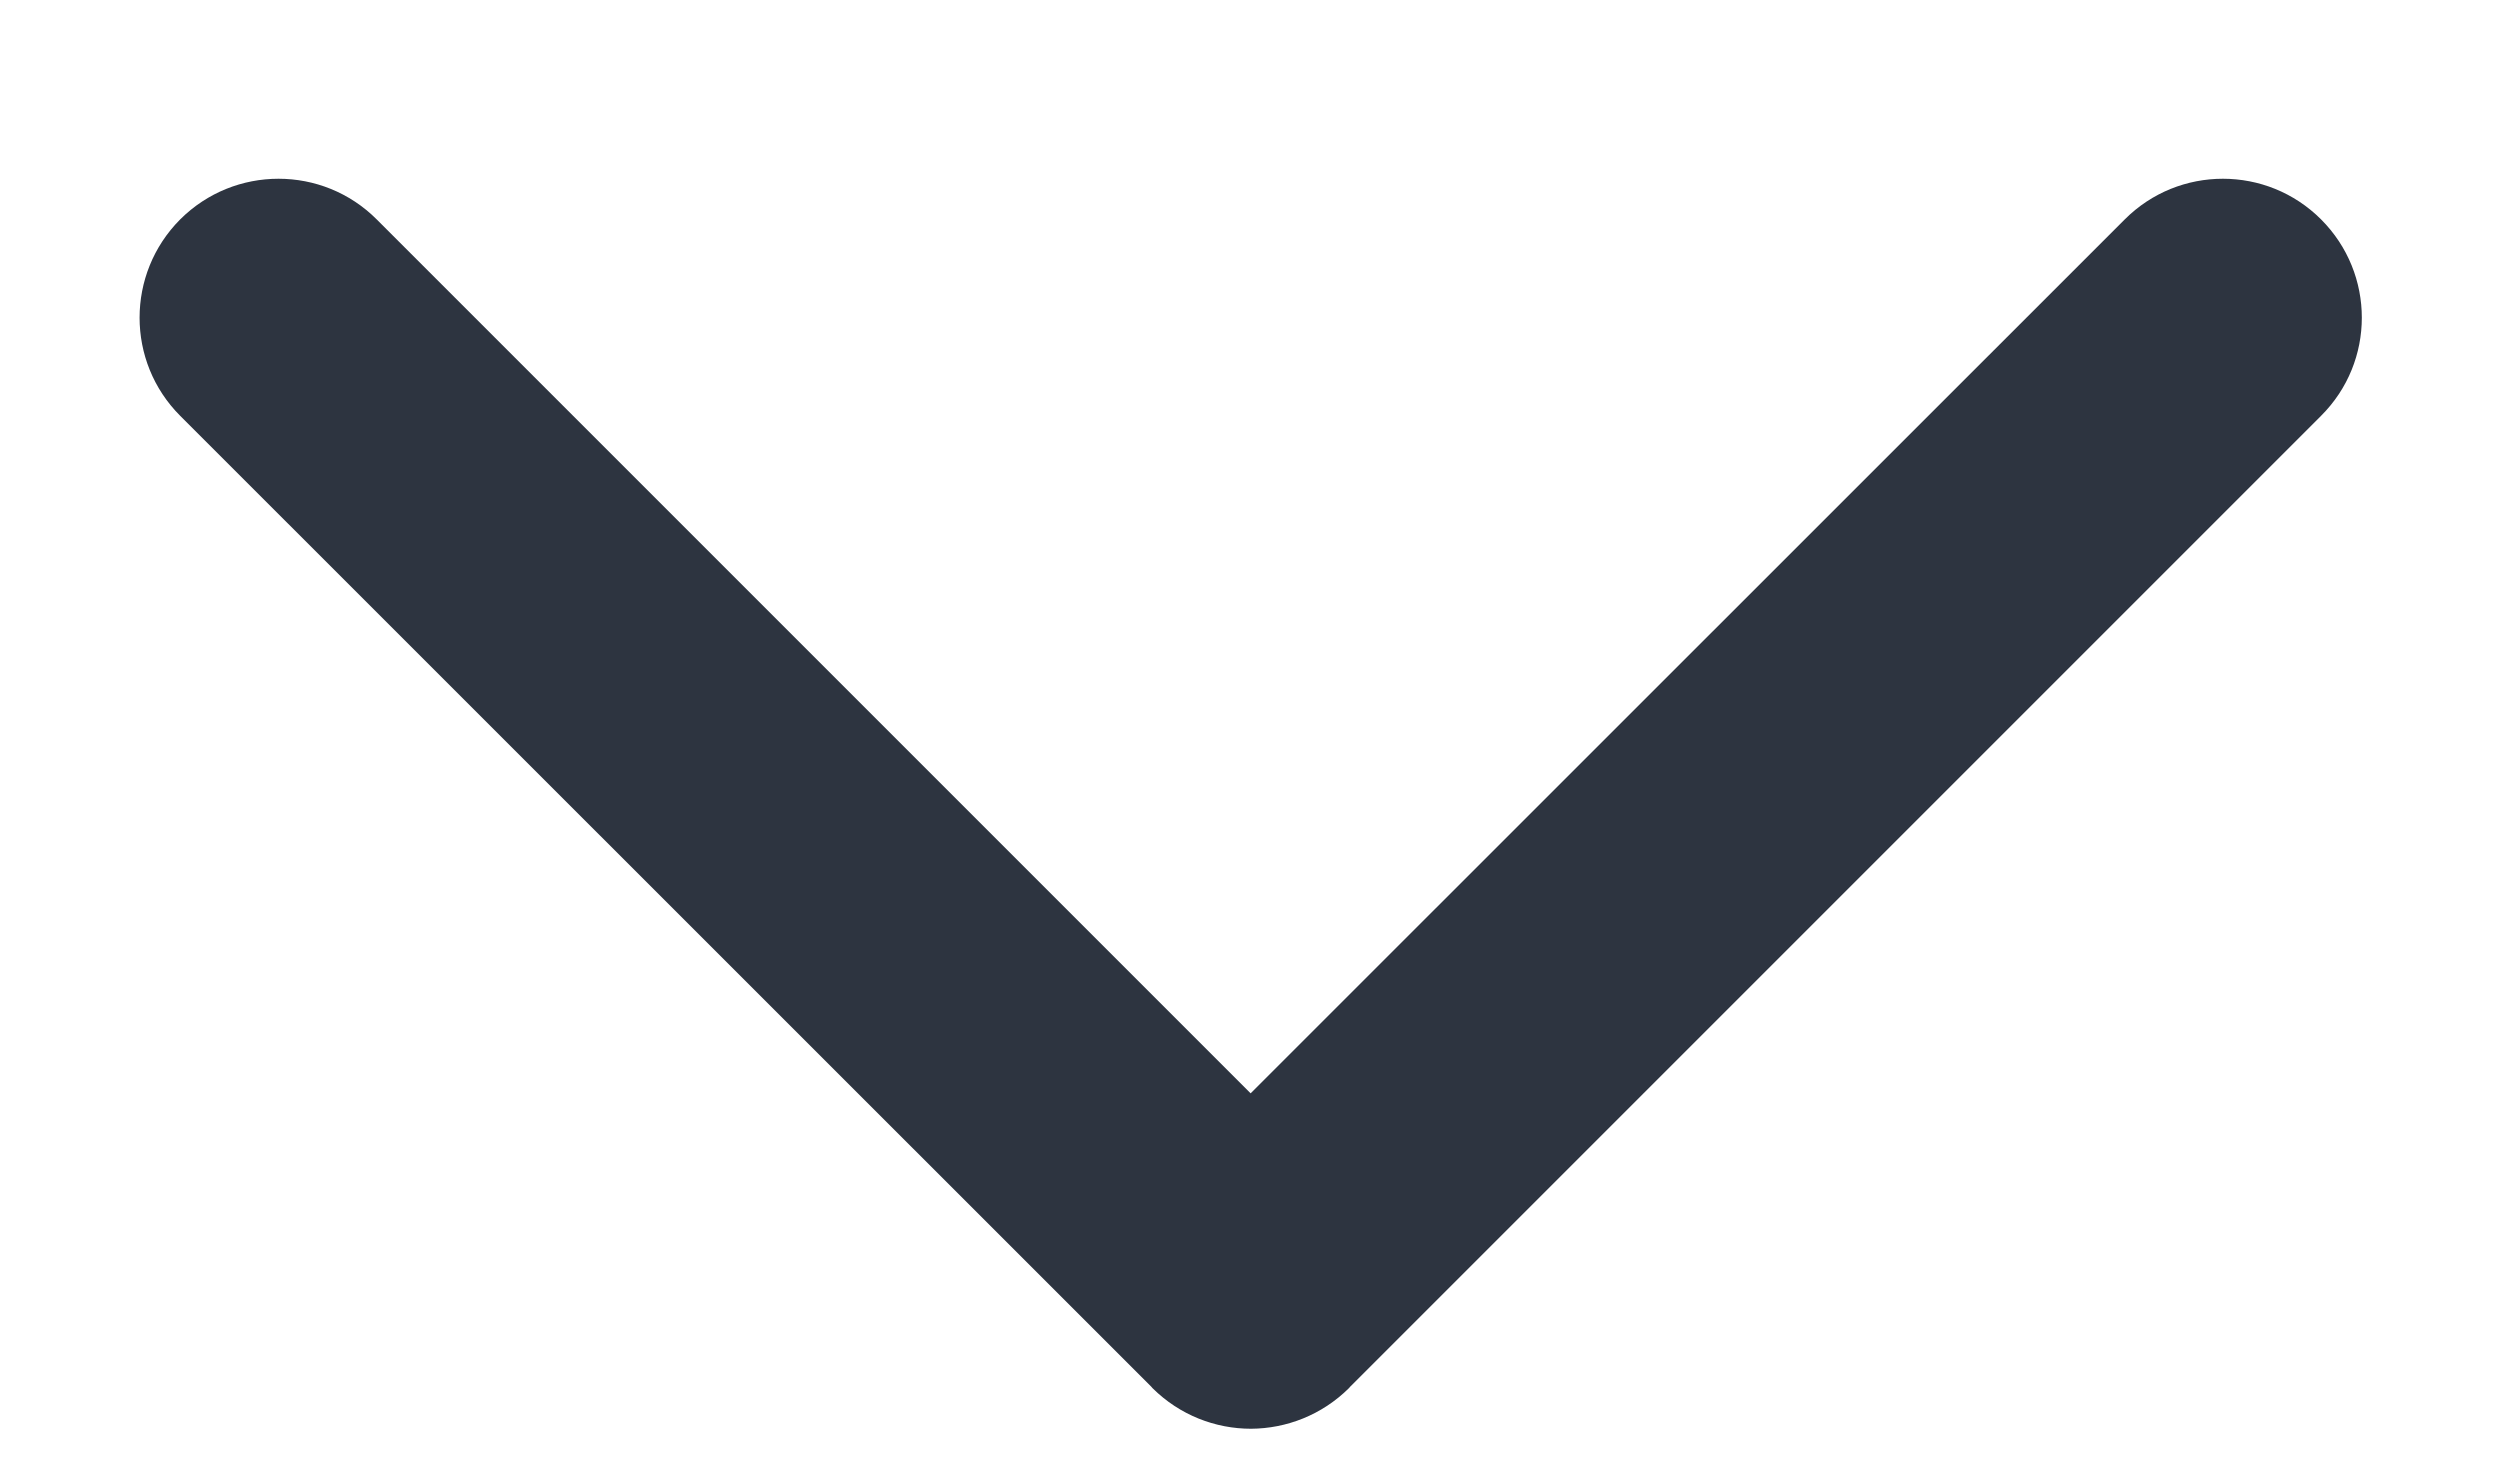
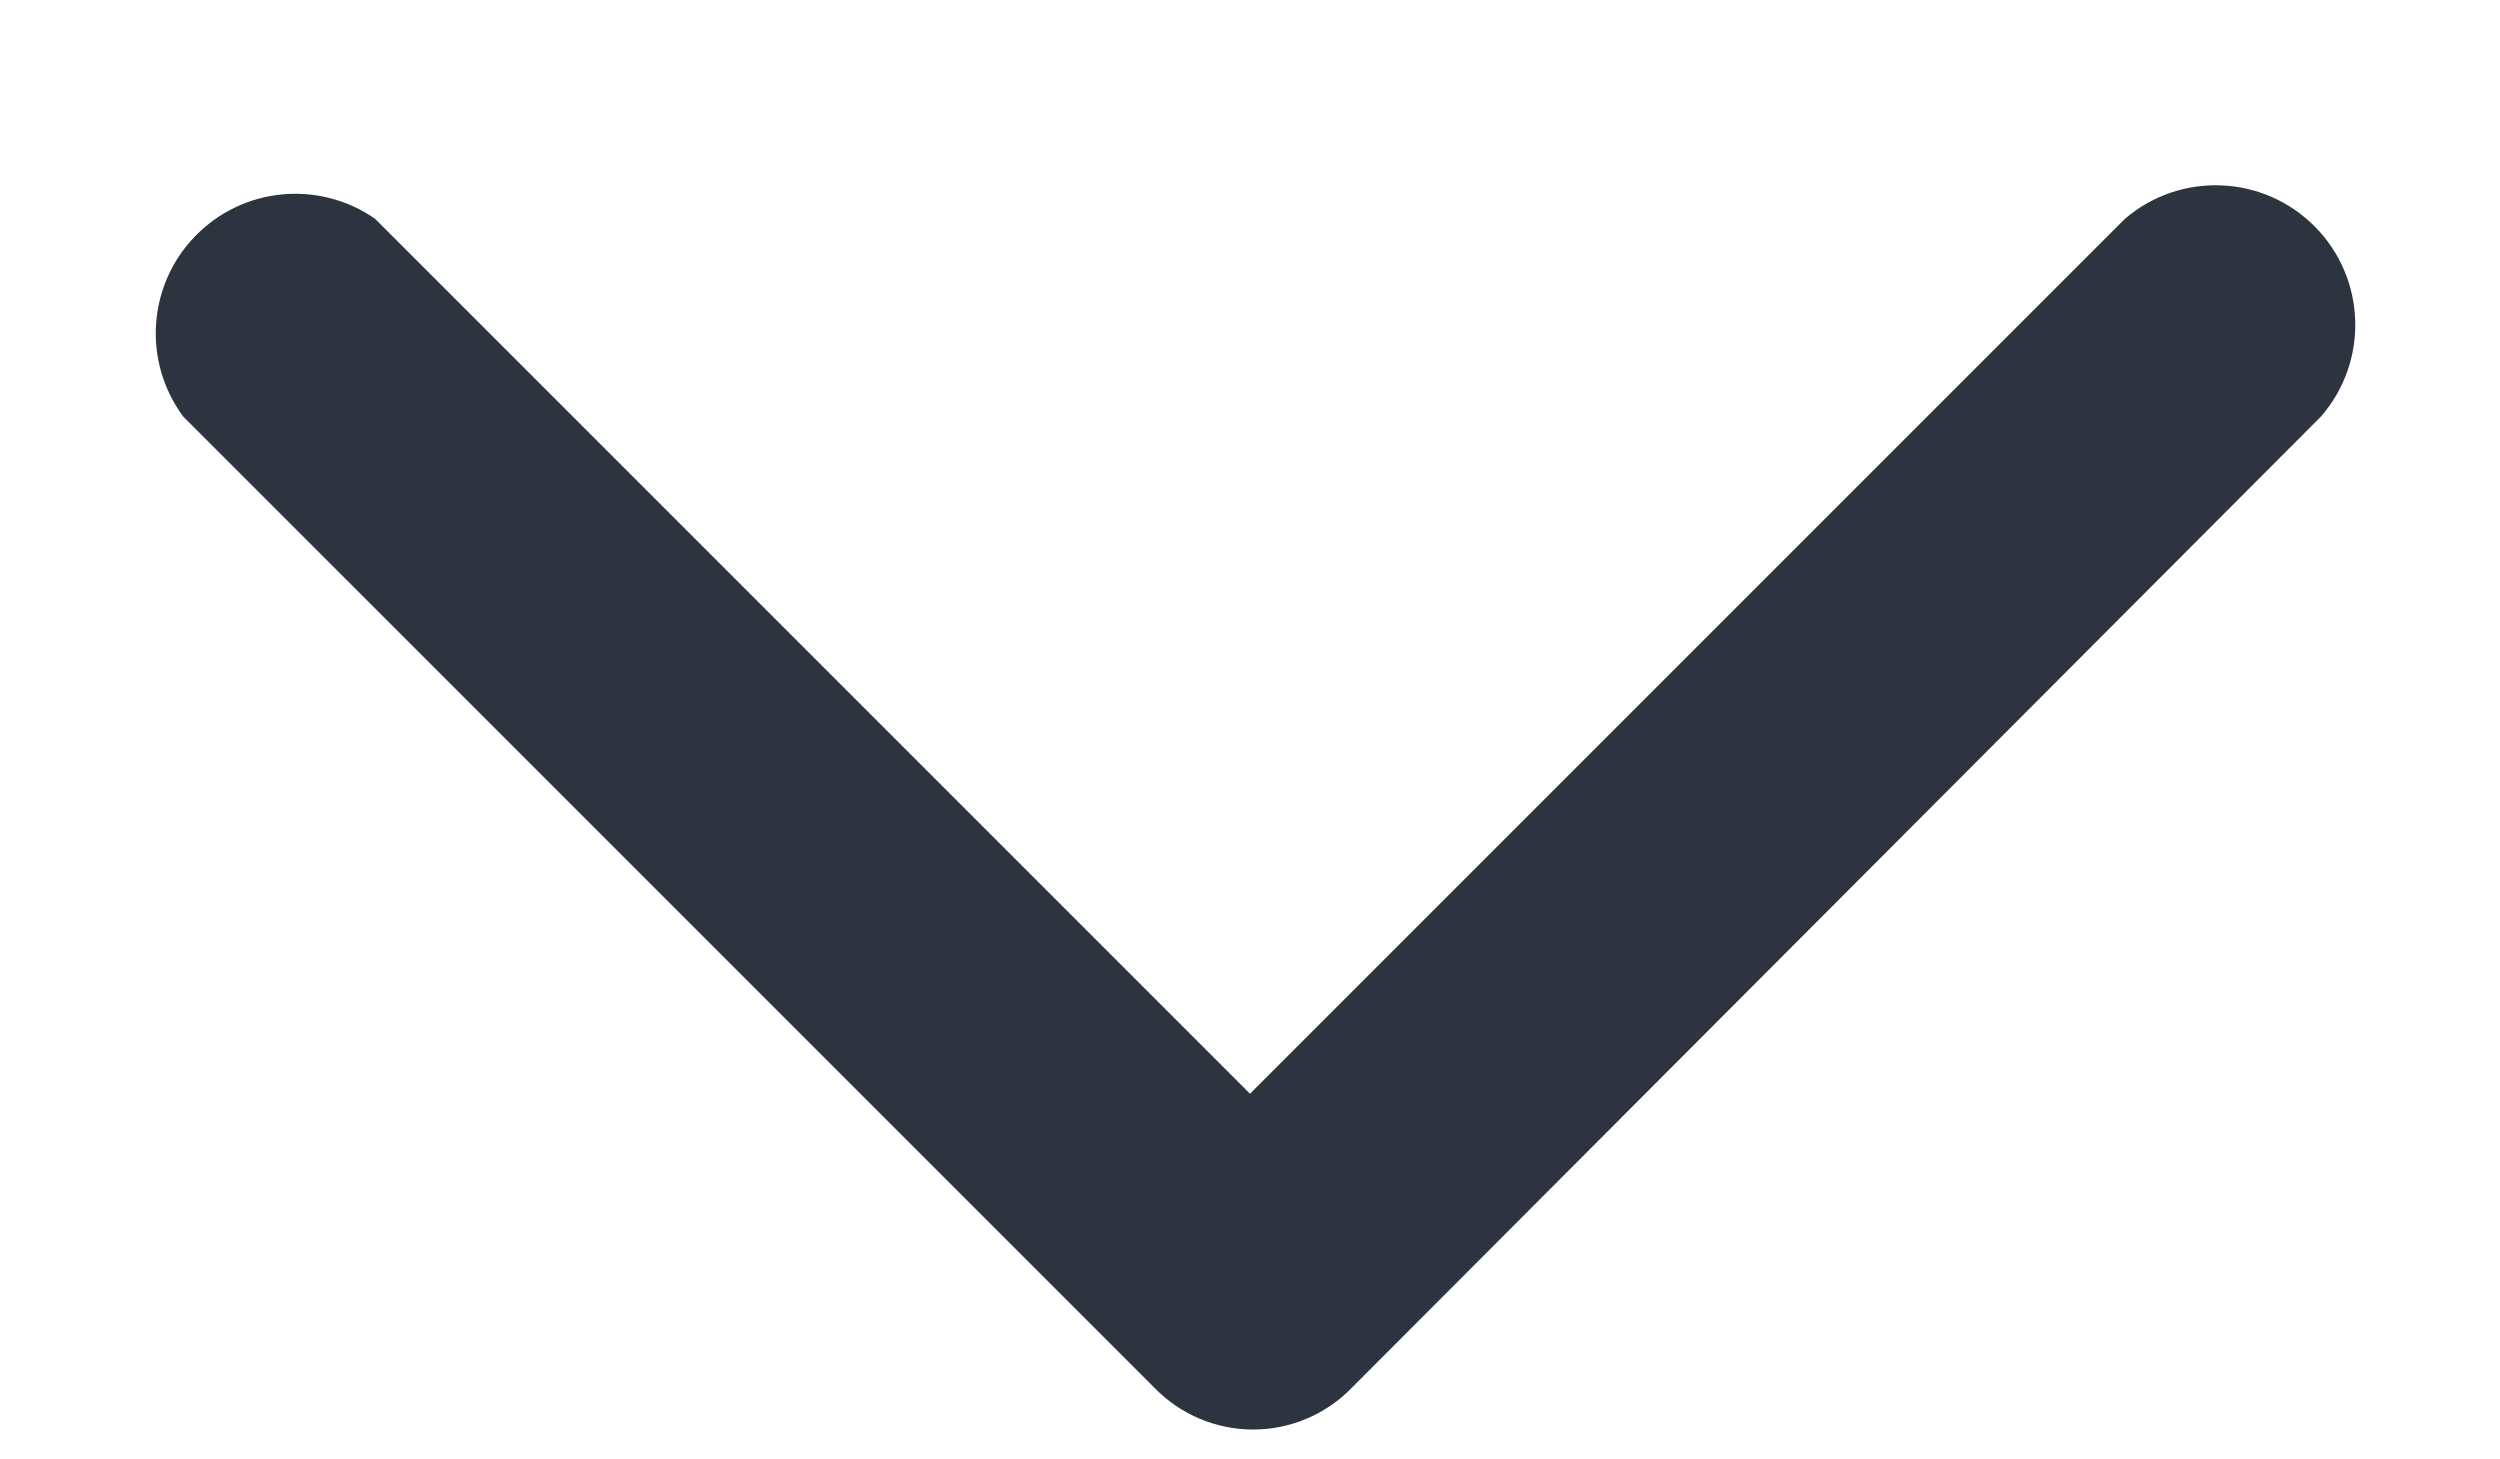
- <svg xmlns="http://www.w3.org/2000/svg" width="12" height="7" viewBox="0 0 12 7" fill="none">
-   <path fill-rule="evenodd" clip-rule="evenodd" d="M1.808 1.053C1.548 0.793 1.126 0.793 0.865 1.053C0.605 1.314 0.605 1.736 0.865 1.996L5.526 6.656C5.528 6.658 5.53 6.661 5.532 6.663C5.663 6.793 5.834 6.858 6.005 6.858C6.175 6.857 6.345 6.792 6.475 6.663C6.477 6.661 6.479 6.659 6.481 6.656L11.141 1.996C11.402 1.736 11.402 1.314 11.141 1.053C10.881 0.793 10.459 0.793 10.199 1.053L6.003 5.248L1.808 1.053Z" fill="#2D3440" />
+ <svg xmlns="http://www.w3.org/2000/svg" width="12" height="7" fill="none">
+   <path fill-rule="evenodd" clip-rule="evenodd" d="M1.8 1.05A.67.67 0 0 0 .88 2l4.66 4.66a.66.66 0 0 0 .95 0L11.14 2a.67.67 0 0 0-.94-.95L6 5.25l-4.2-4.2Z" fill="#2D3440" />
</svg>
